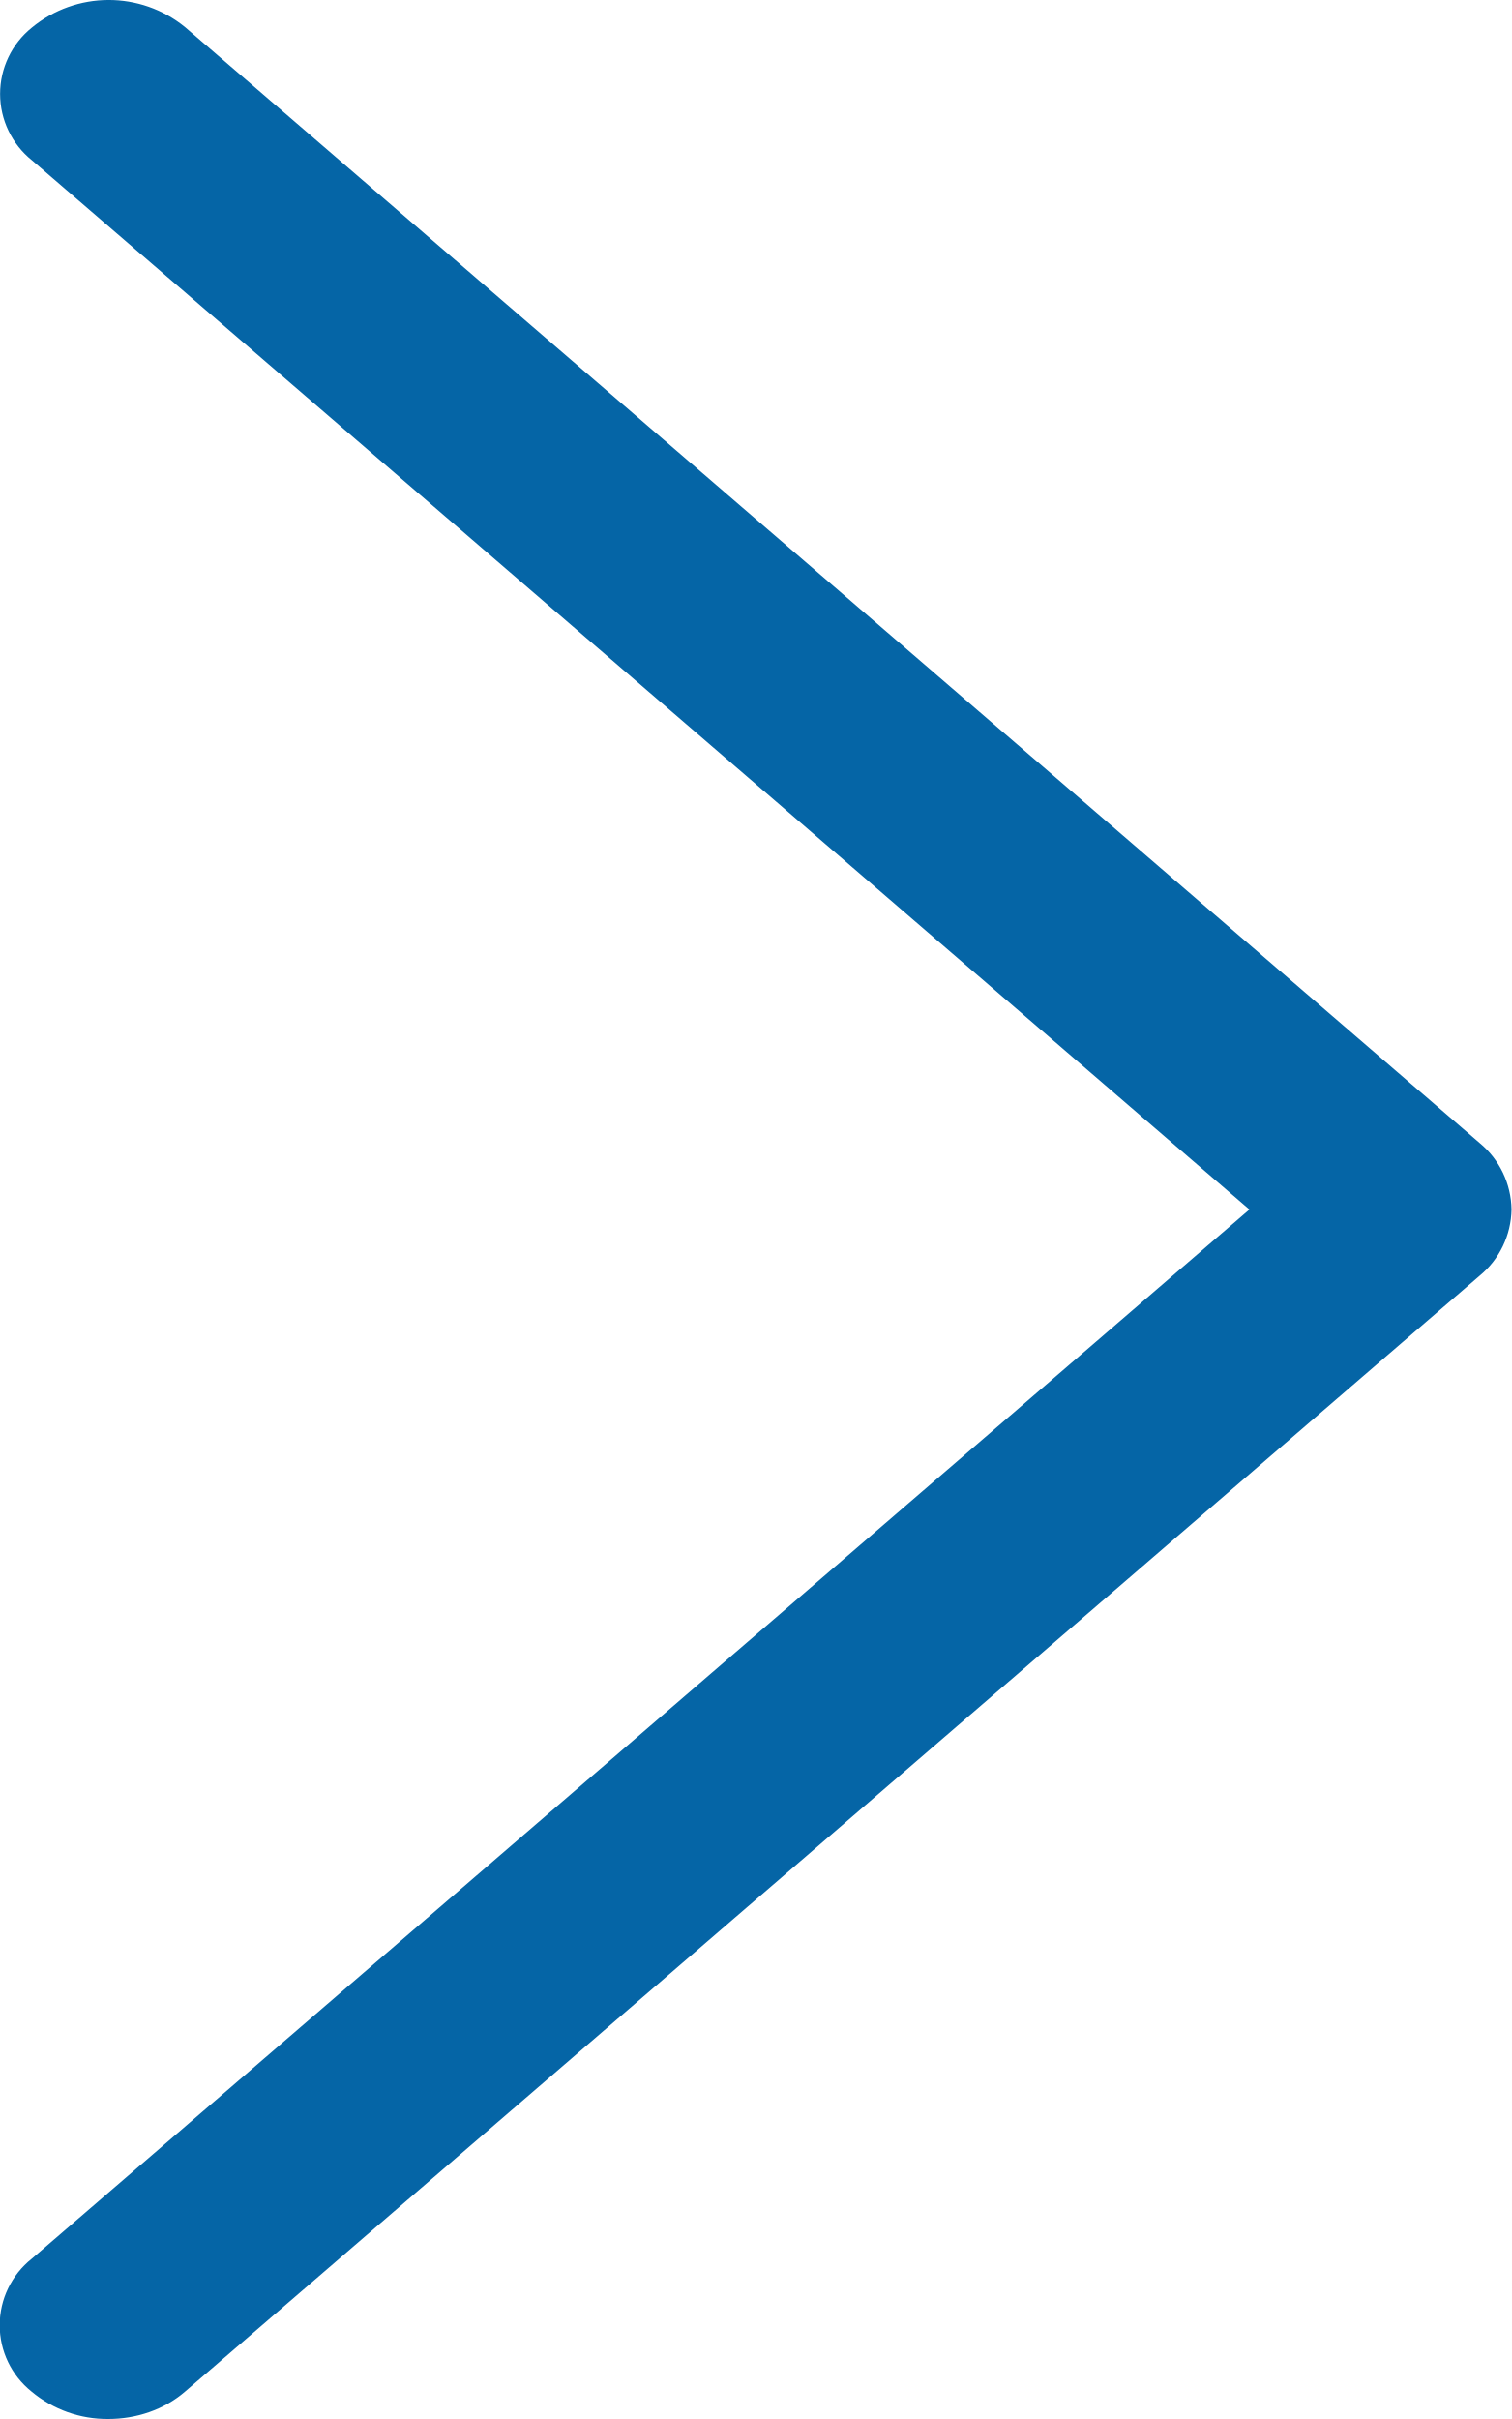
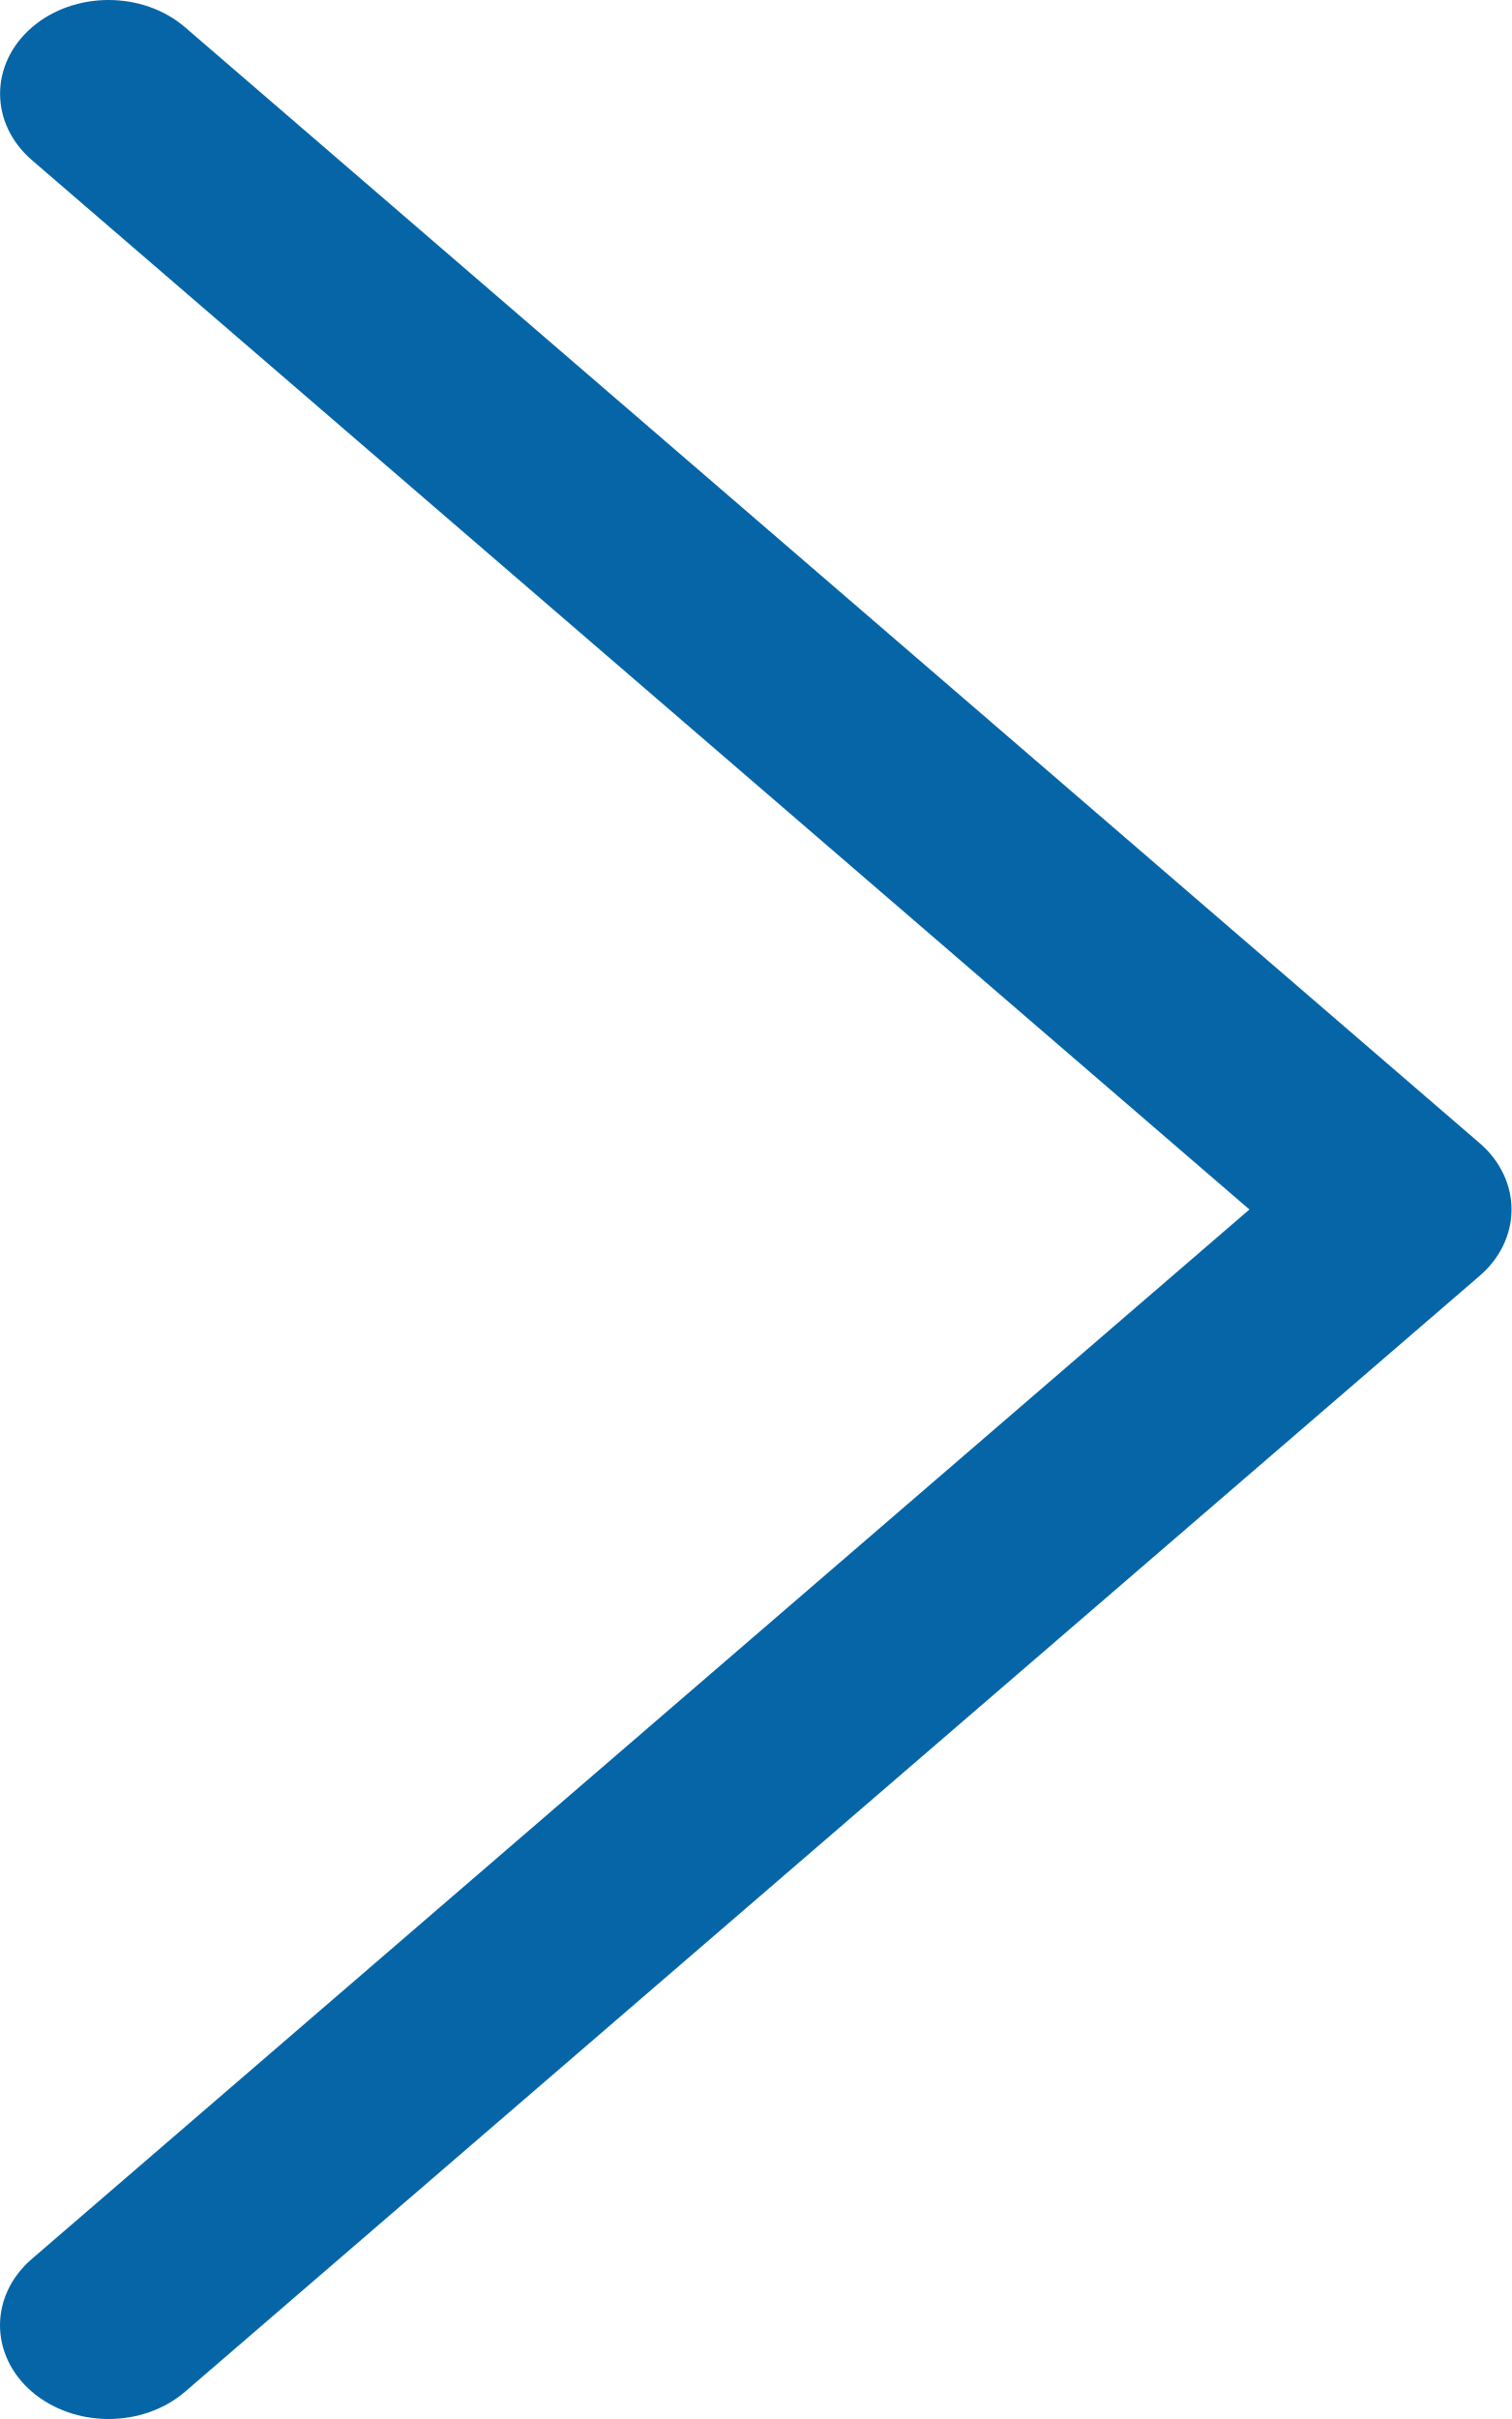
<svg xmlns="http://www.w3.org/2000/svg" width="10" height="16" viewBox="0 0 10 16" fill="none">
-   <path d="M9.789 7.56L1.225.18A.8.8 0 00.21.183a.563.563 0 00.001.877L8.266 8 .21 14.94a.562.562 0 00-.002.878.78.78 0 00.509.182c.183 0 .367-.06.507-.181l8.564-7.38A.58.58 0 0010 8a.581.581 0 00-.211-.44z" fill="#0565A6" />
+   <path d="M9.789 7.561L1.225 0.181C0.944 -0.061 0.49 -0.06 0.21 0.182C-0.07 0.425 -0.069 0.817 0.211 1.059L8.266 8L0.211 14.941C-0.07 15.183 -0.07 15.575 0.209 15.818C0.35 15.939 0.534 16 0.718 16C0.901 16 1.085 15.94 1.225 15.819L9.789 8.439C9.924 8.323 10 8.165 10 8C10 7.835 9.924 7.677 9.789 7.561Z" fill="#0565A6" />
</svg>
